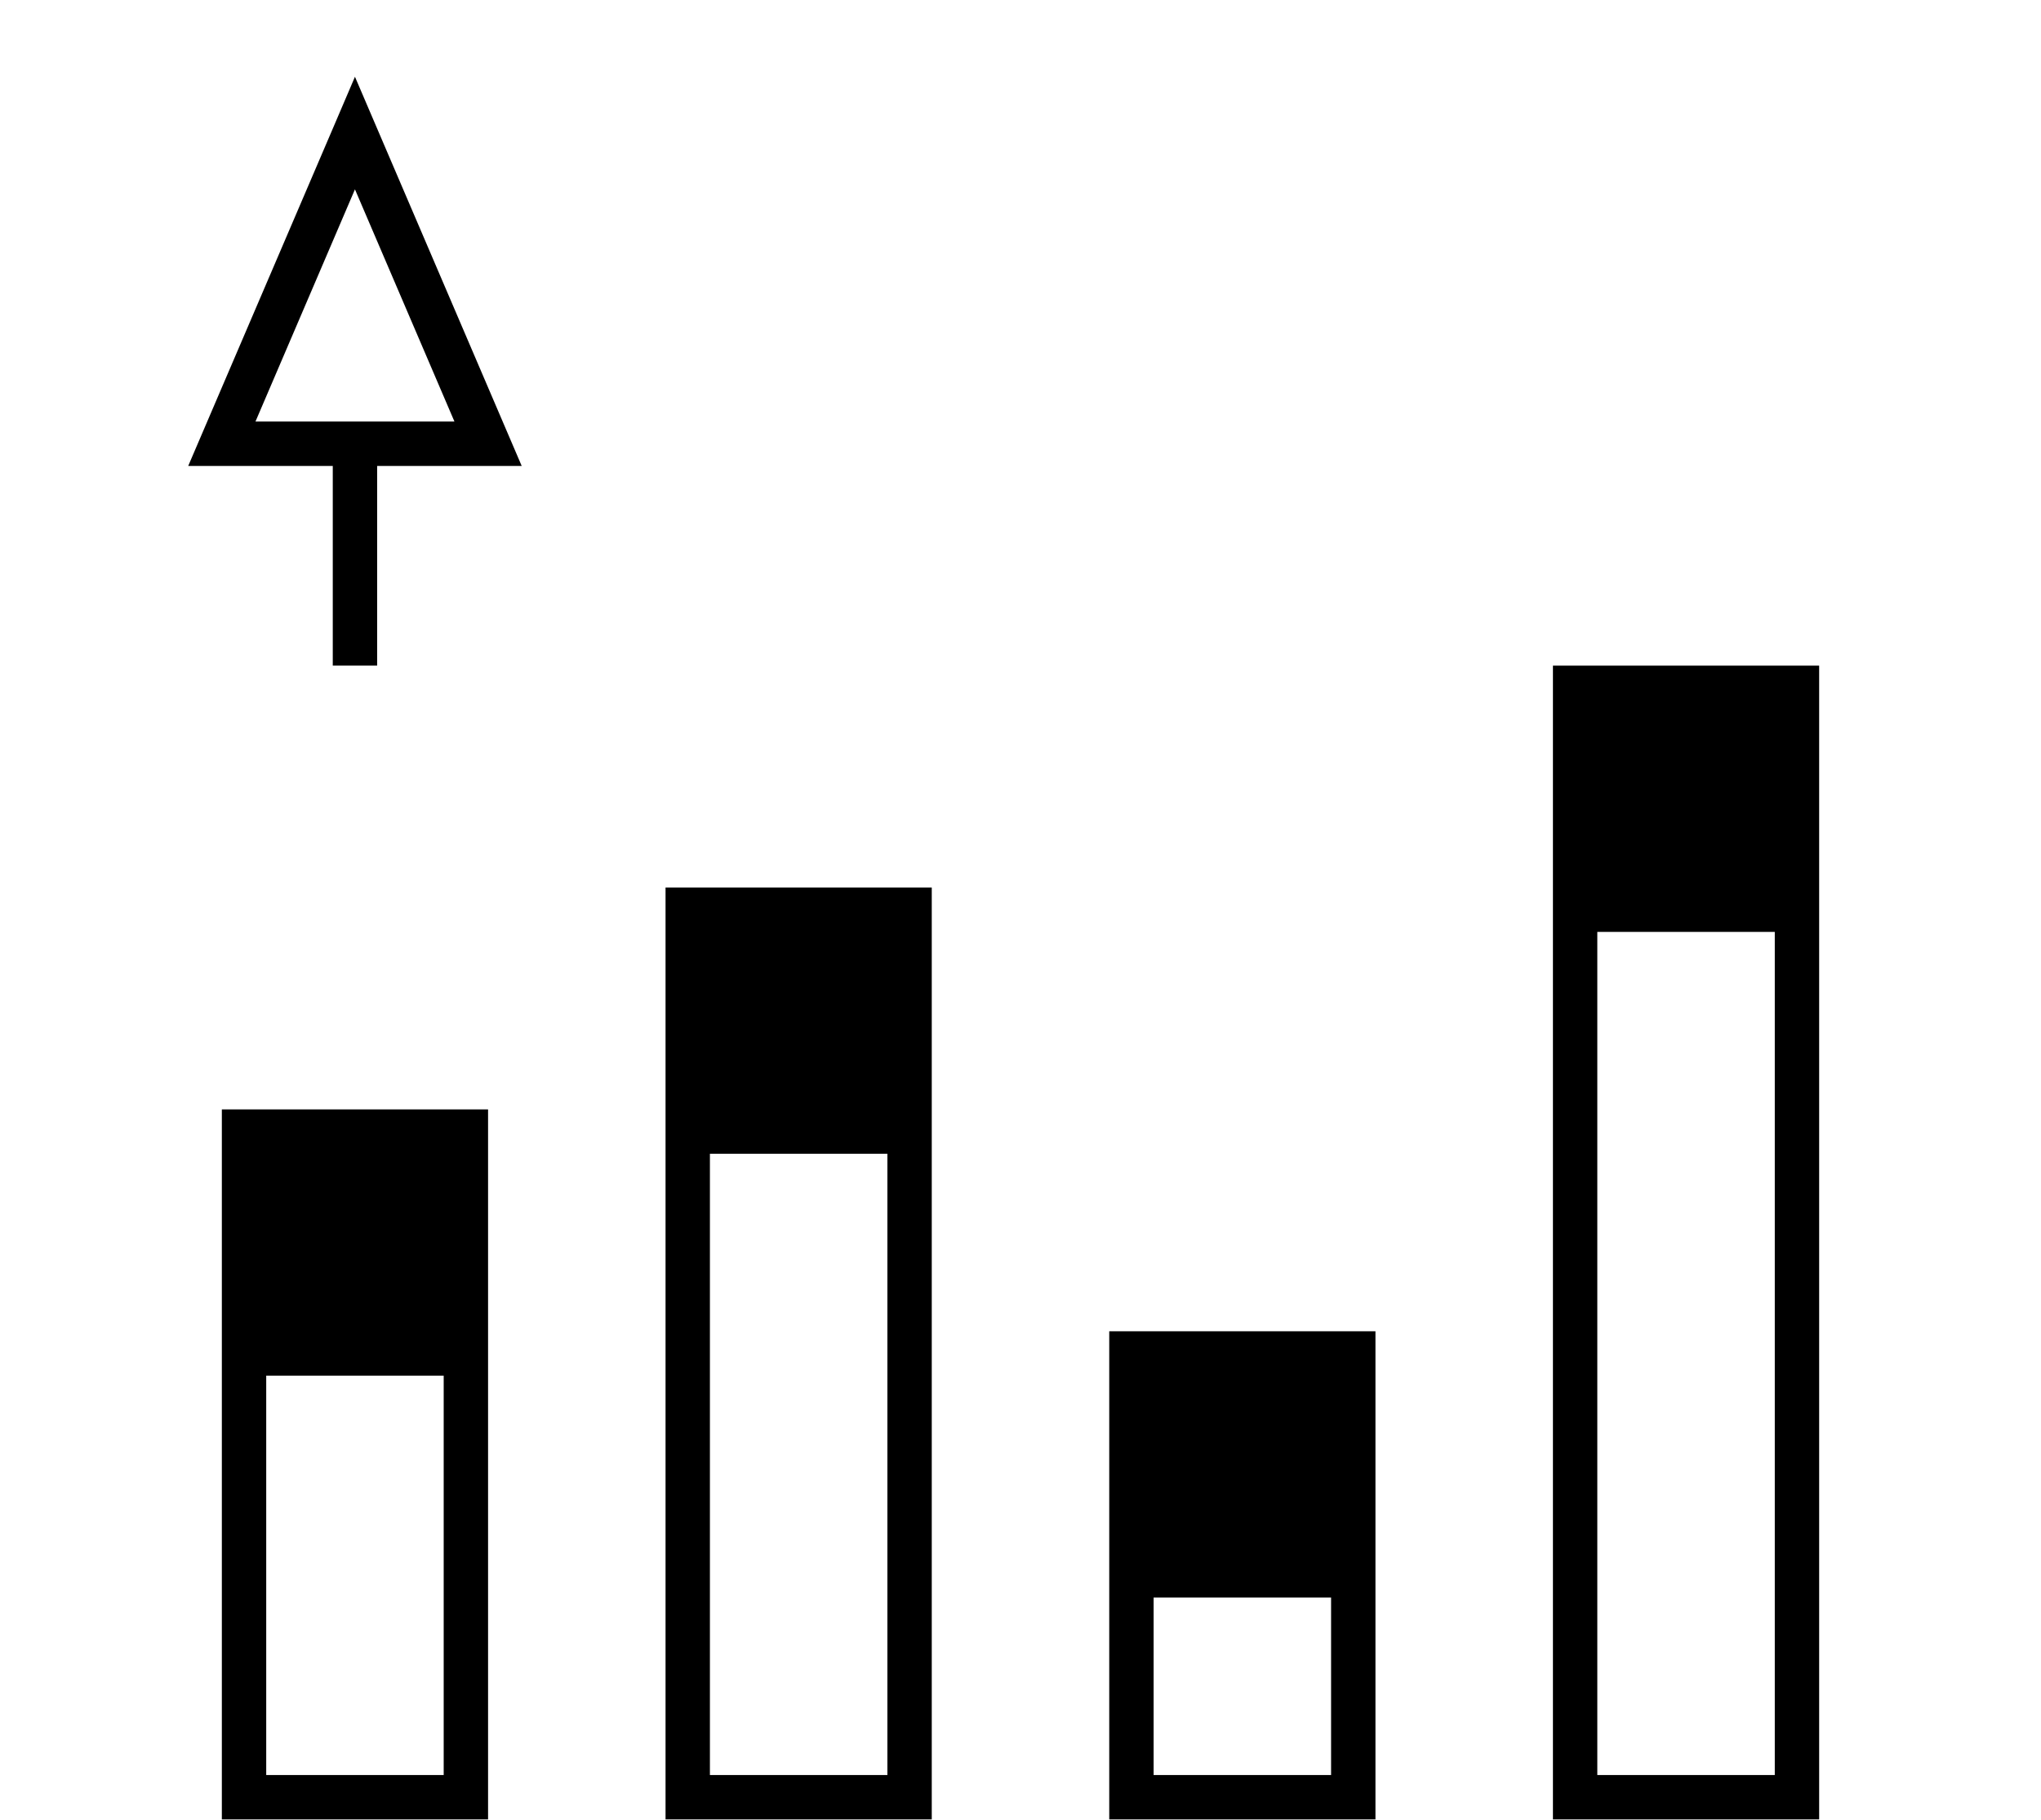
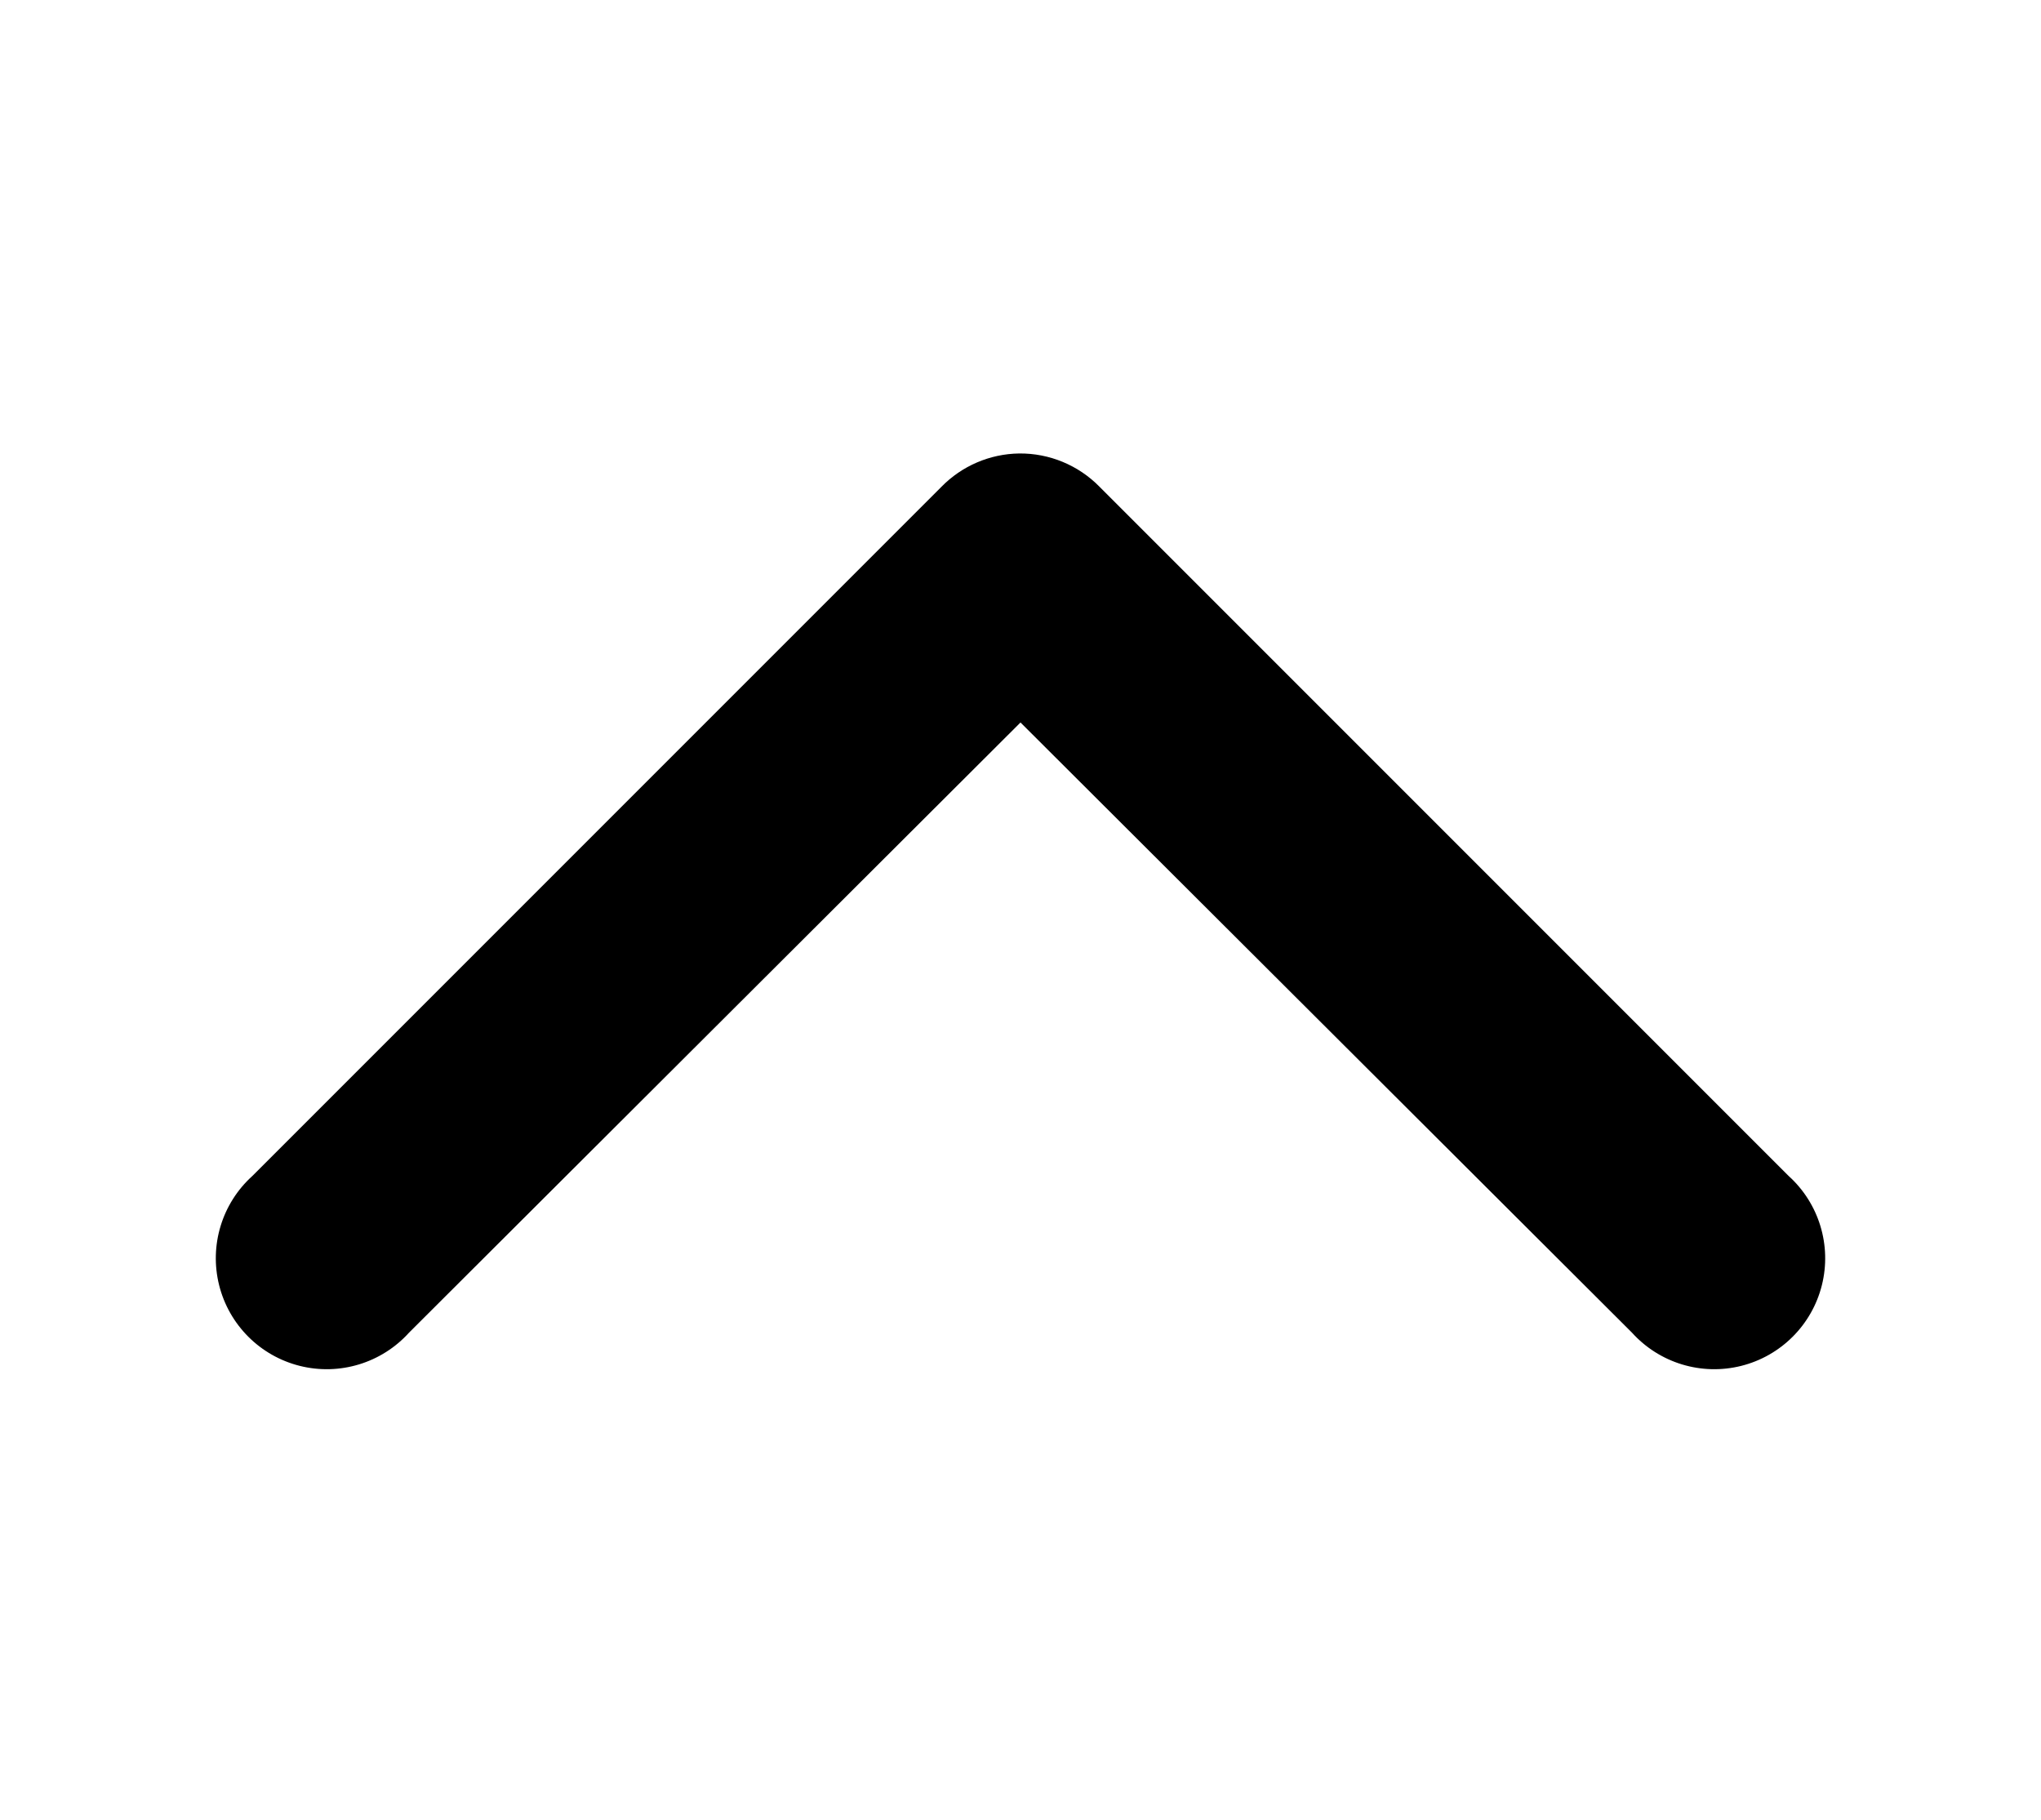
- <svg xmlns="http://www.w3.org/2000/svg" id="svg3657" height="41" width="46" version="1.1">
+ <svg xmlns="http://www.w3.org/2000/svg" version="1.1" width="46" height="41" id="svg3657">
  <defs id="defs3659" />
-   <g id="layer1" transform="translate(-97,-115.7908)">
-     <path style="font-size:medium;font-style:normal;font-variant:normal;font-weight:normal;font-stretch:normal;text-indent:0;text-align:start;text-decoration:none;line-height:normal;letter-spacing:normal;word-spacing:normal;text-transform:none;direction:ltr;block-progression:tb;writing-mode:lr-tb;text-anchor:start;baseline-shift:baseline;color:#000000;fill:#000000;fill-opacity:1;stroke:none;stroke-width:1px;marker:none;visibility:visible;display:inline;overflow:visible;enable-background:accumulate;font-family:Sans;-inkscape-font-specification:Sans" id="path3178" d="m 102,140.791 0,0.5 0,5 0,0.5 0,9.5 0,0.5 0.5,0 5,0 0.5,0 0,-0.5 0,-9.5 0,-0.5 0,-5 0,-0.5 -0.5,0 -5,0 z m 1,6 4,0 0,9 -4,0 z" />
-     <path style="font-size:medium;font-style:normal;font-variant:normal;font-weight:normal;font-stretch:normal;text-indent:0;text-align:start;text-decoration:none;line-height:normal;letter-spacing:normal;word-spacing:normal;text-transform:none;direction:ltr;block-progression:tb;writing-mode:lr-tb;text-anchor:start;baseline-shift:baseline;color:#000000;fill:#000000;fill-opacity:1;stroke:none;stroke-width:1px;marker:none;visibility:visible;display:inline;overflow:visible;enable-background:accumulate;font-family:Sans;-inkscape-font-specification:Sans" id="path3182" d="m 112,135.791 0,0.5 0,4.5 0,0.5 0,15 0,0.5 0.5,0 5,0 0.5,0 0,-0.5 0,-15 0,-0.5 0,-4.5 0,-0.5 -0.5,0 -5,0 z m 1,6 4,0 0,14 -4,0 z" />
-     <path style="font-size:medium;font-style:normal;font-variant:normal;font-weight:normal;font-stretch:normal;text-indent:0;text-align:start;text-decoration:none;line-height:normal;letter-spacing:normal;word-spacing:normal;text-transform:none;direction:ltr;block-progression:tb;writing-mode:lr-tb;text-anchor:start;baseline-shift:baseline;color:#000000;fill:#000000;fill-opacity:1;stroke:none;stroke-width:1px;marker:none;visibility:visible;display:inline;overflow:visible;enable-background:accumulate;font-family:Sans;-inkscape-font-specification:Sans" id="path3186" d="m 122,145.791 0,0.5 0,4.5 0,0.5 0,5 0,0.5 0.5,0 5,0 0.5,0 0,-0.5 0,-5 0,-0.5 0,-4.5 0,-0.5 -0.5,0 -5,0 z m 1,6 4,0 0,4 -4,0 z" />
-     <path style="font-size:medium;font-style:normal;font-variant:normal;font-weight:normal;font-stretch:normal;text-indent:0;text-align:start;text-decoration:none;line-height:normal;letter-spacing:normal;word-spacing:normal;text-transform:none;direction:ltr;block-progression:tb;writing-mode:lr-tb;text-anchor:start;baseline-shift:baseline;color:#000000;fill:#000000;fill-opacity:1;stroke:none;stroke-width:1px;marker:none;visibility:visible;display:inline;overflow:visible;enable-background:accumulate;font-family:Sans;-inkscape-font-specification:Sans" id="path3190" d="m 132,130.791 0,0.5 0,4.5 0,0.5 0,20 0,0.5 0.5,0 5,0 0.5,0 0,-0.5 0,-20 0,-0.5 0,-4.5 0,-0.5 -0.5,0 -5,0 z m 1,6 4,0 0,19 -4,0 z" />
-   </g>
-   <path id="path4144" d="M 8,1.73 7.541,2.803 4.242,10.5 l 3.258,0 0,4.5 1,0 0,-4.5 3.258,0 -3.758,-8.77 z m 0,2.537 2.242,5.232 -4.484,0 2.242,-5.232 z" style="color:#000000;font-style:normal;font-variant:normal;font-weight:normal;font-stretch:normal;font-size:medium;line-height:normal;font-family:sans-serif;text-indent:0;text-align:start;text-decoration:none;text-decoration-line:none;text-decoration-style:solid;text-decoration-color:#000000;letter-spacing:normal;word-spacing:normal;text-transform:none;direction:ltr;block-progression:tb;writing-mode:lr-tb;baseline-shift:baseline;text-anchor:start;white-space:normal;clip-rule:nonzero;display:inline;overflow:visible;visibility:visible;opacity:1;isolation:auto;mix-blend-mode:normal;color-interpolation:sRGB;color-interpolation-filters:linearRGB;solid-color:#000000;solid-opacity:1;fill:#000000;fill-opacity:1;fill-rule:evenodd;stroke:none;stroke-width:1px;stroke-linecap:butt;stroke-linejoin:miter;stroke-miterlimit:4;stroke-dasharray:none;stroke-dashoffset:0;stroke-opacity:1;color-rendering:auto;image-rendering:auto;shape-rendering:auto;text-rendering:auto;enable-background:accumulate" />
+   <g transform="translate(-97,-115.7908)" id="layer1" />
+   <path d="m 22.969,10.219 a 2.5,2.5 0 0 0 -1.75,0.75 L 5.688,26.5 a 2.5,2.5 0 1 0 3.531,3.531 L 23,16.281 l 13.781,13.75 A 2.5,2.5 0 1 0 40.312,26.5 L 24.781,10.969 a 2.5,2.5 0 0 0 -1.812,-0.75 z" id="path3782" style="font-size:medium;font-style:normal;font-variant:normal;font-weight:normal;font-stretch:normal;text-indent:0;text-align:start;text-decoration:none;line-height:normal;letter-spacing:normal;word-spacing:normal;text-transform:none;direction:ltr;block-progression:tb;writing-mode:lr-tb;text-anchor:start;baseline-shift:baseline;color:#000000;fill:#000000;fill-opacity:1;stroke:none;stroke-width:5;marker:none;visibility:visible;display:inline;overflow:visible;enable-background:accumulate;font-family:Sans;-inkscape-font-specification:Sans" />
</svg>
